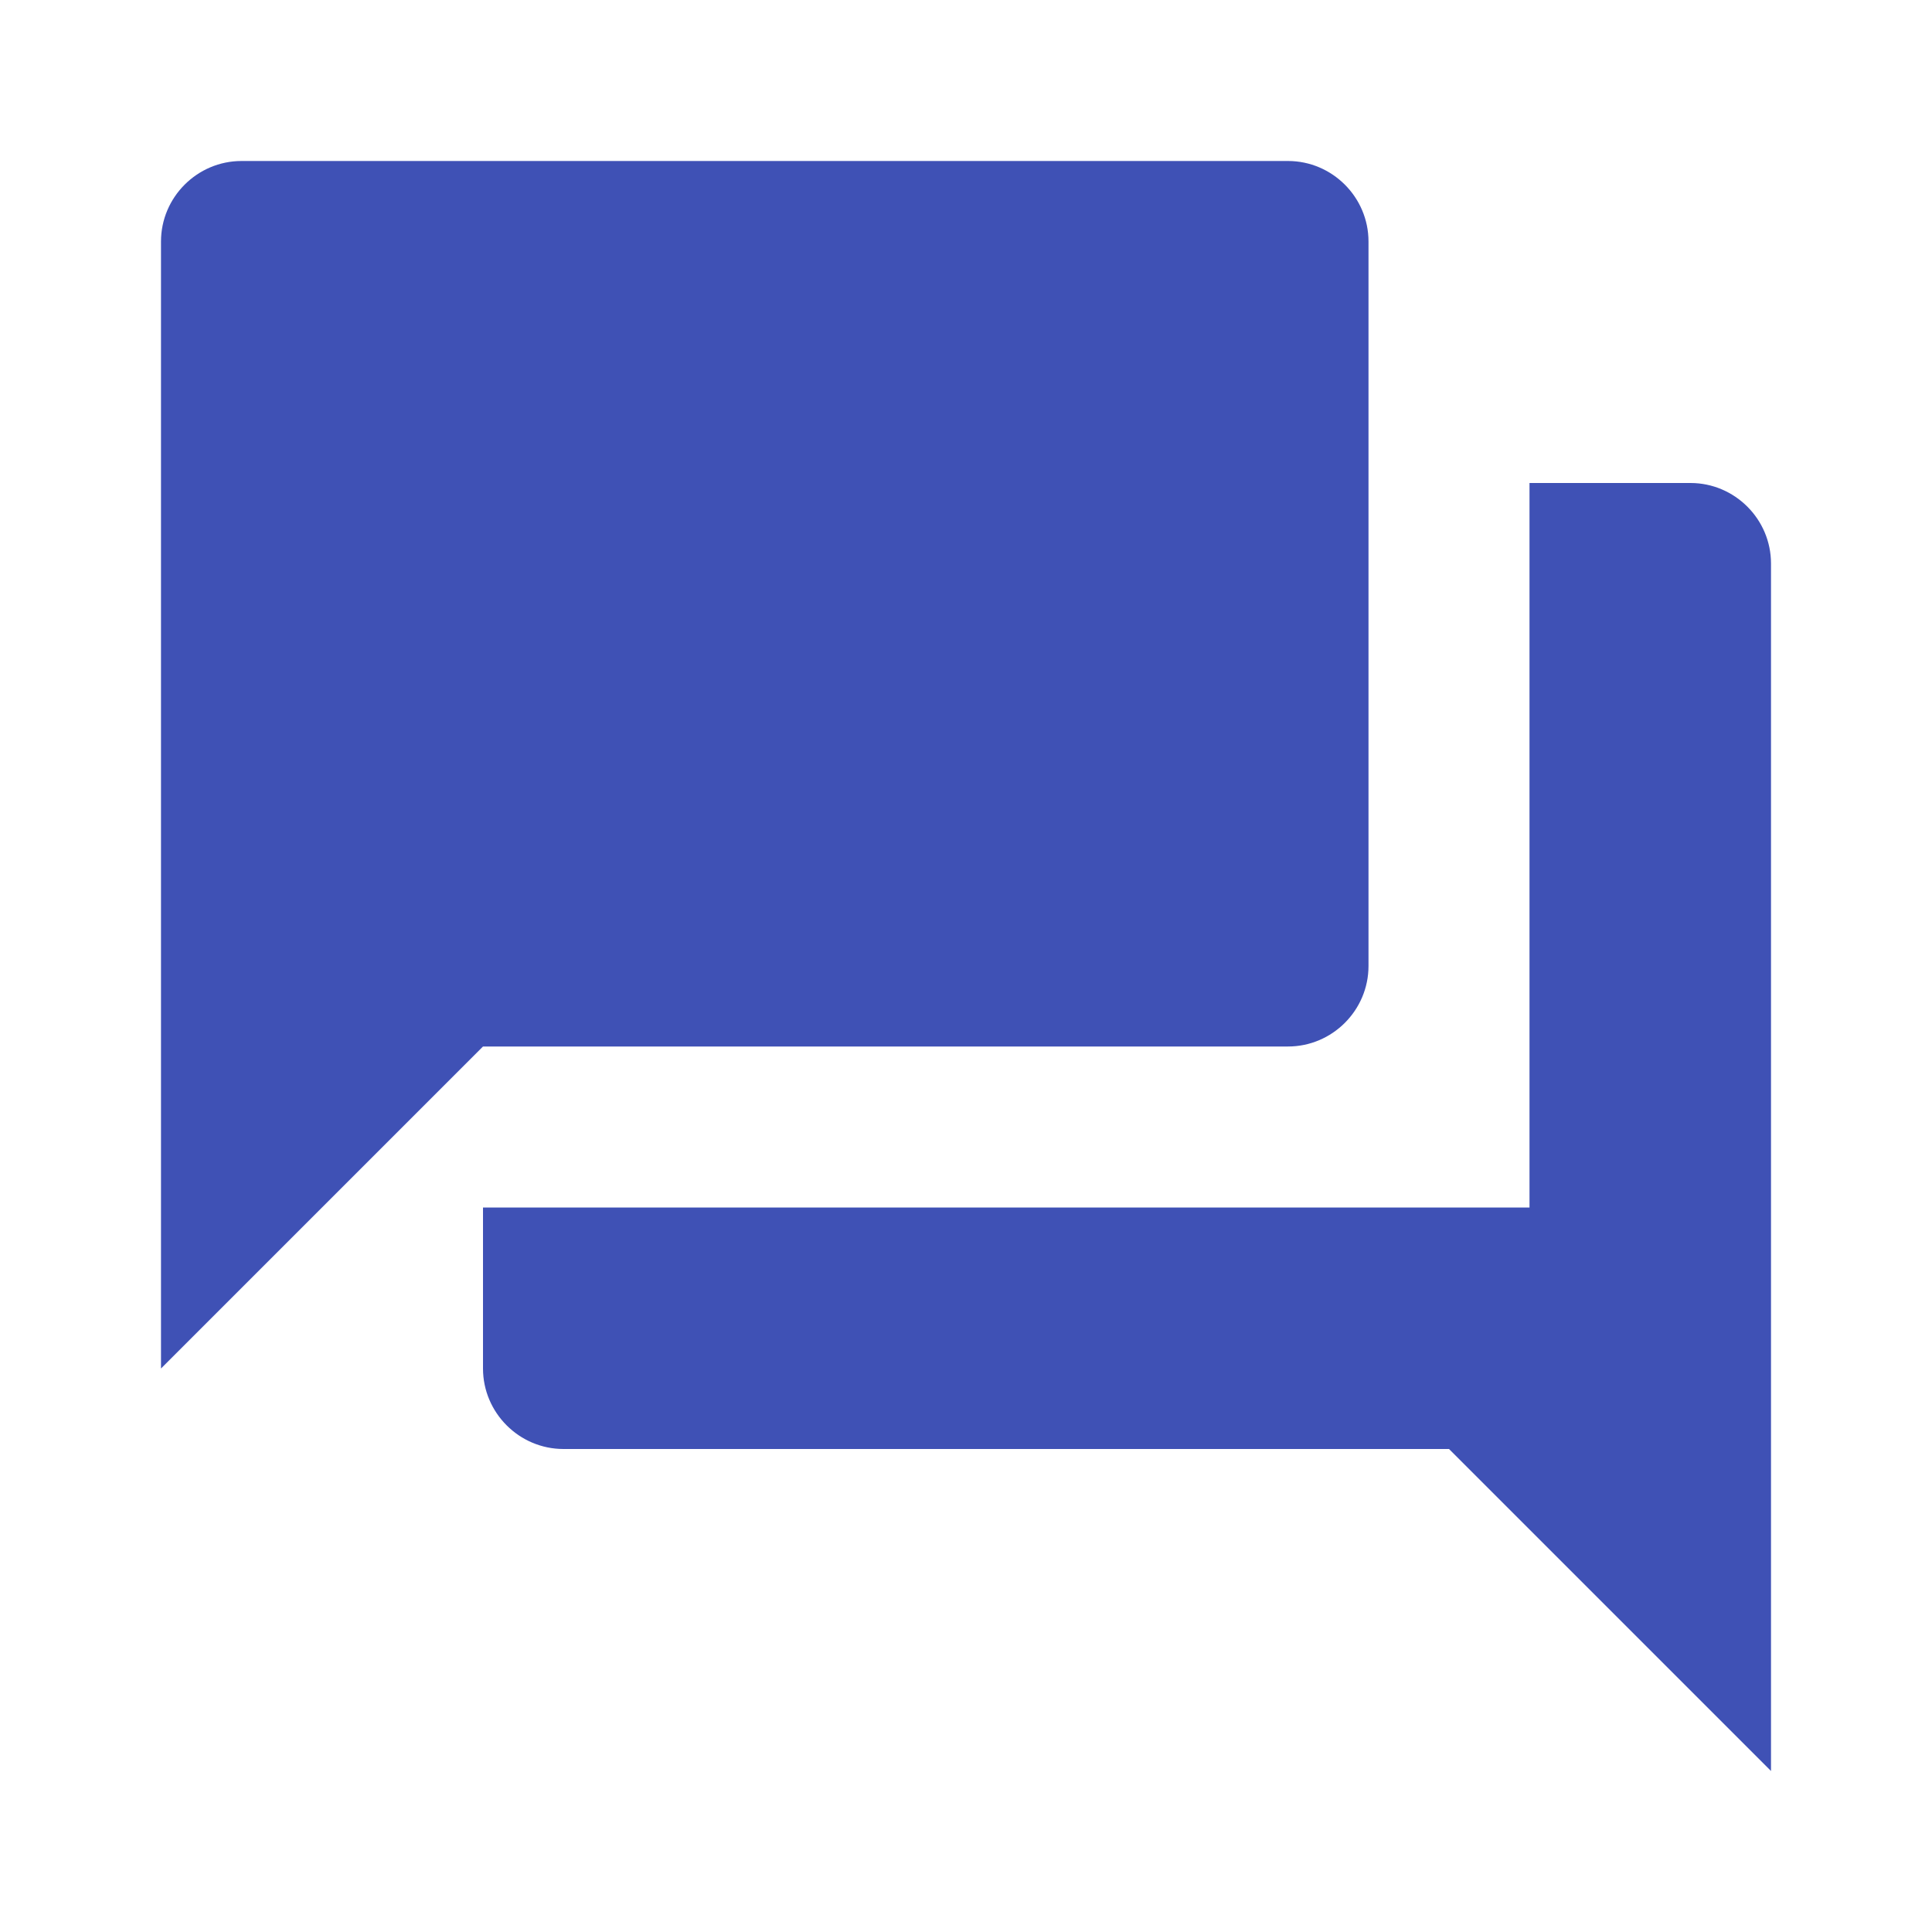
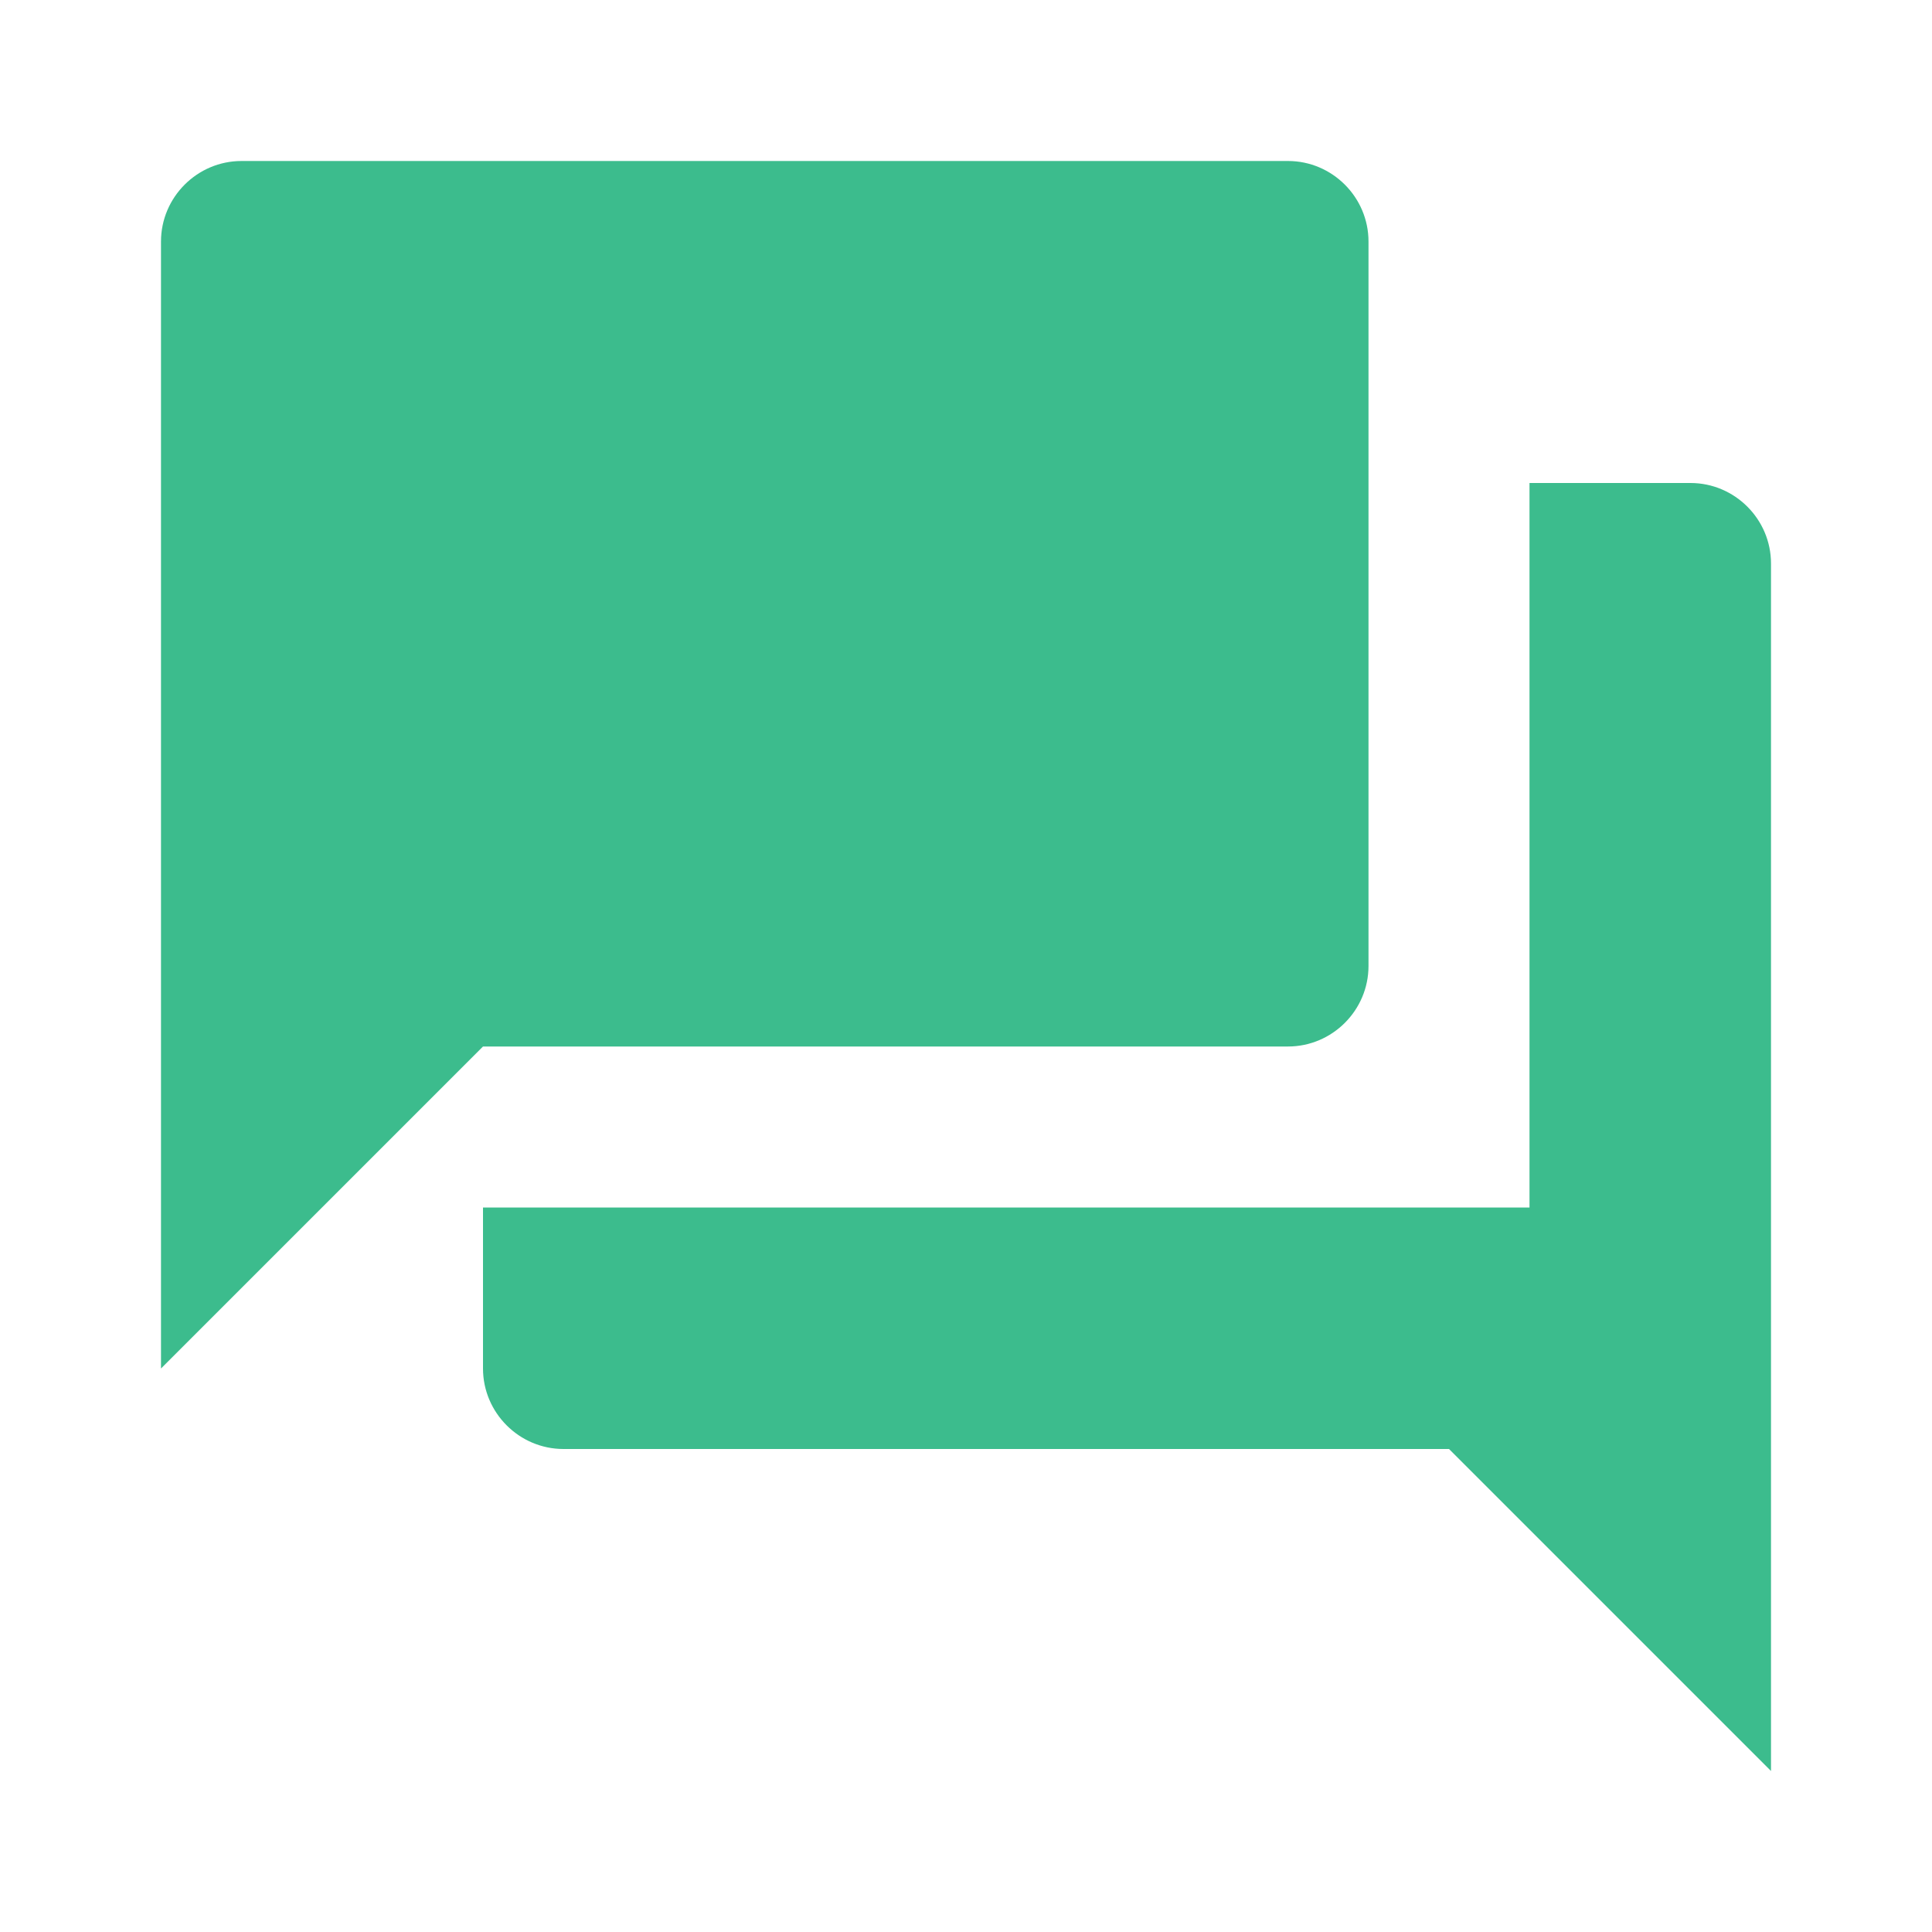
- <svg xmlns="http://www.w3.org/2000/svg" fill="#3F51B5" height="24" viewBox="0 0 24 24" width="24">
+ <svg xmlns="http://www.w3.org/2000/svg" fill="#3cbc8d" height="24" viewBox="0 0 24 24" width="24">
  <path d="M0 0h24v24H0z" fill="none" />
  <path d="M21 6h-2v9H6v2c0 .55.45 1 1 1h11l4 4V7c0-.55-.45-1-1-1zm-4 6V3c0-.55-.45-1-1-1H3c-.55 0-1 .45-1 1v14l4-4h10c.55 0 1-.45 1-1z" />
</svg>
